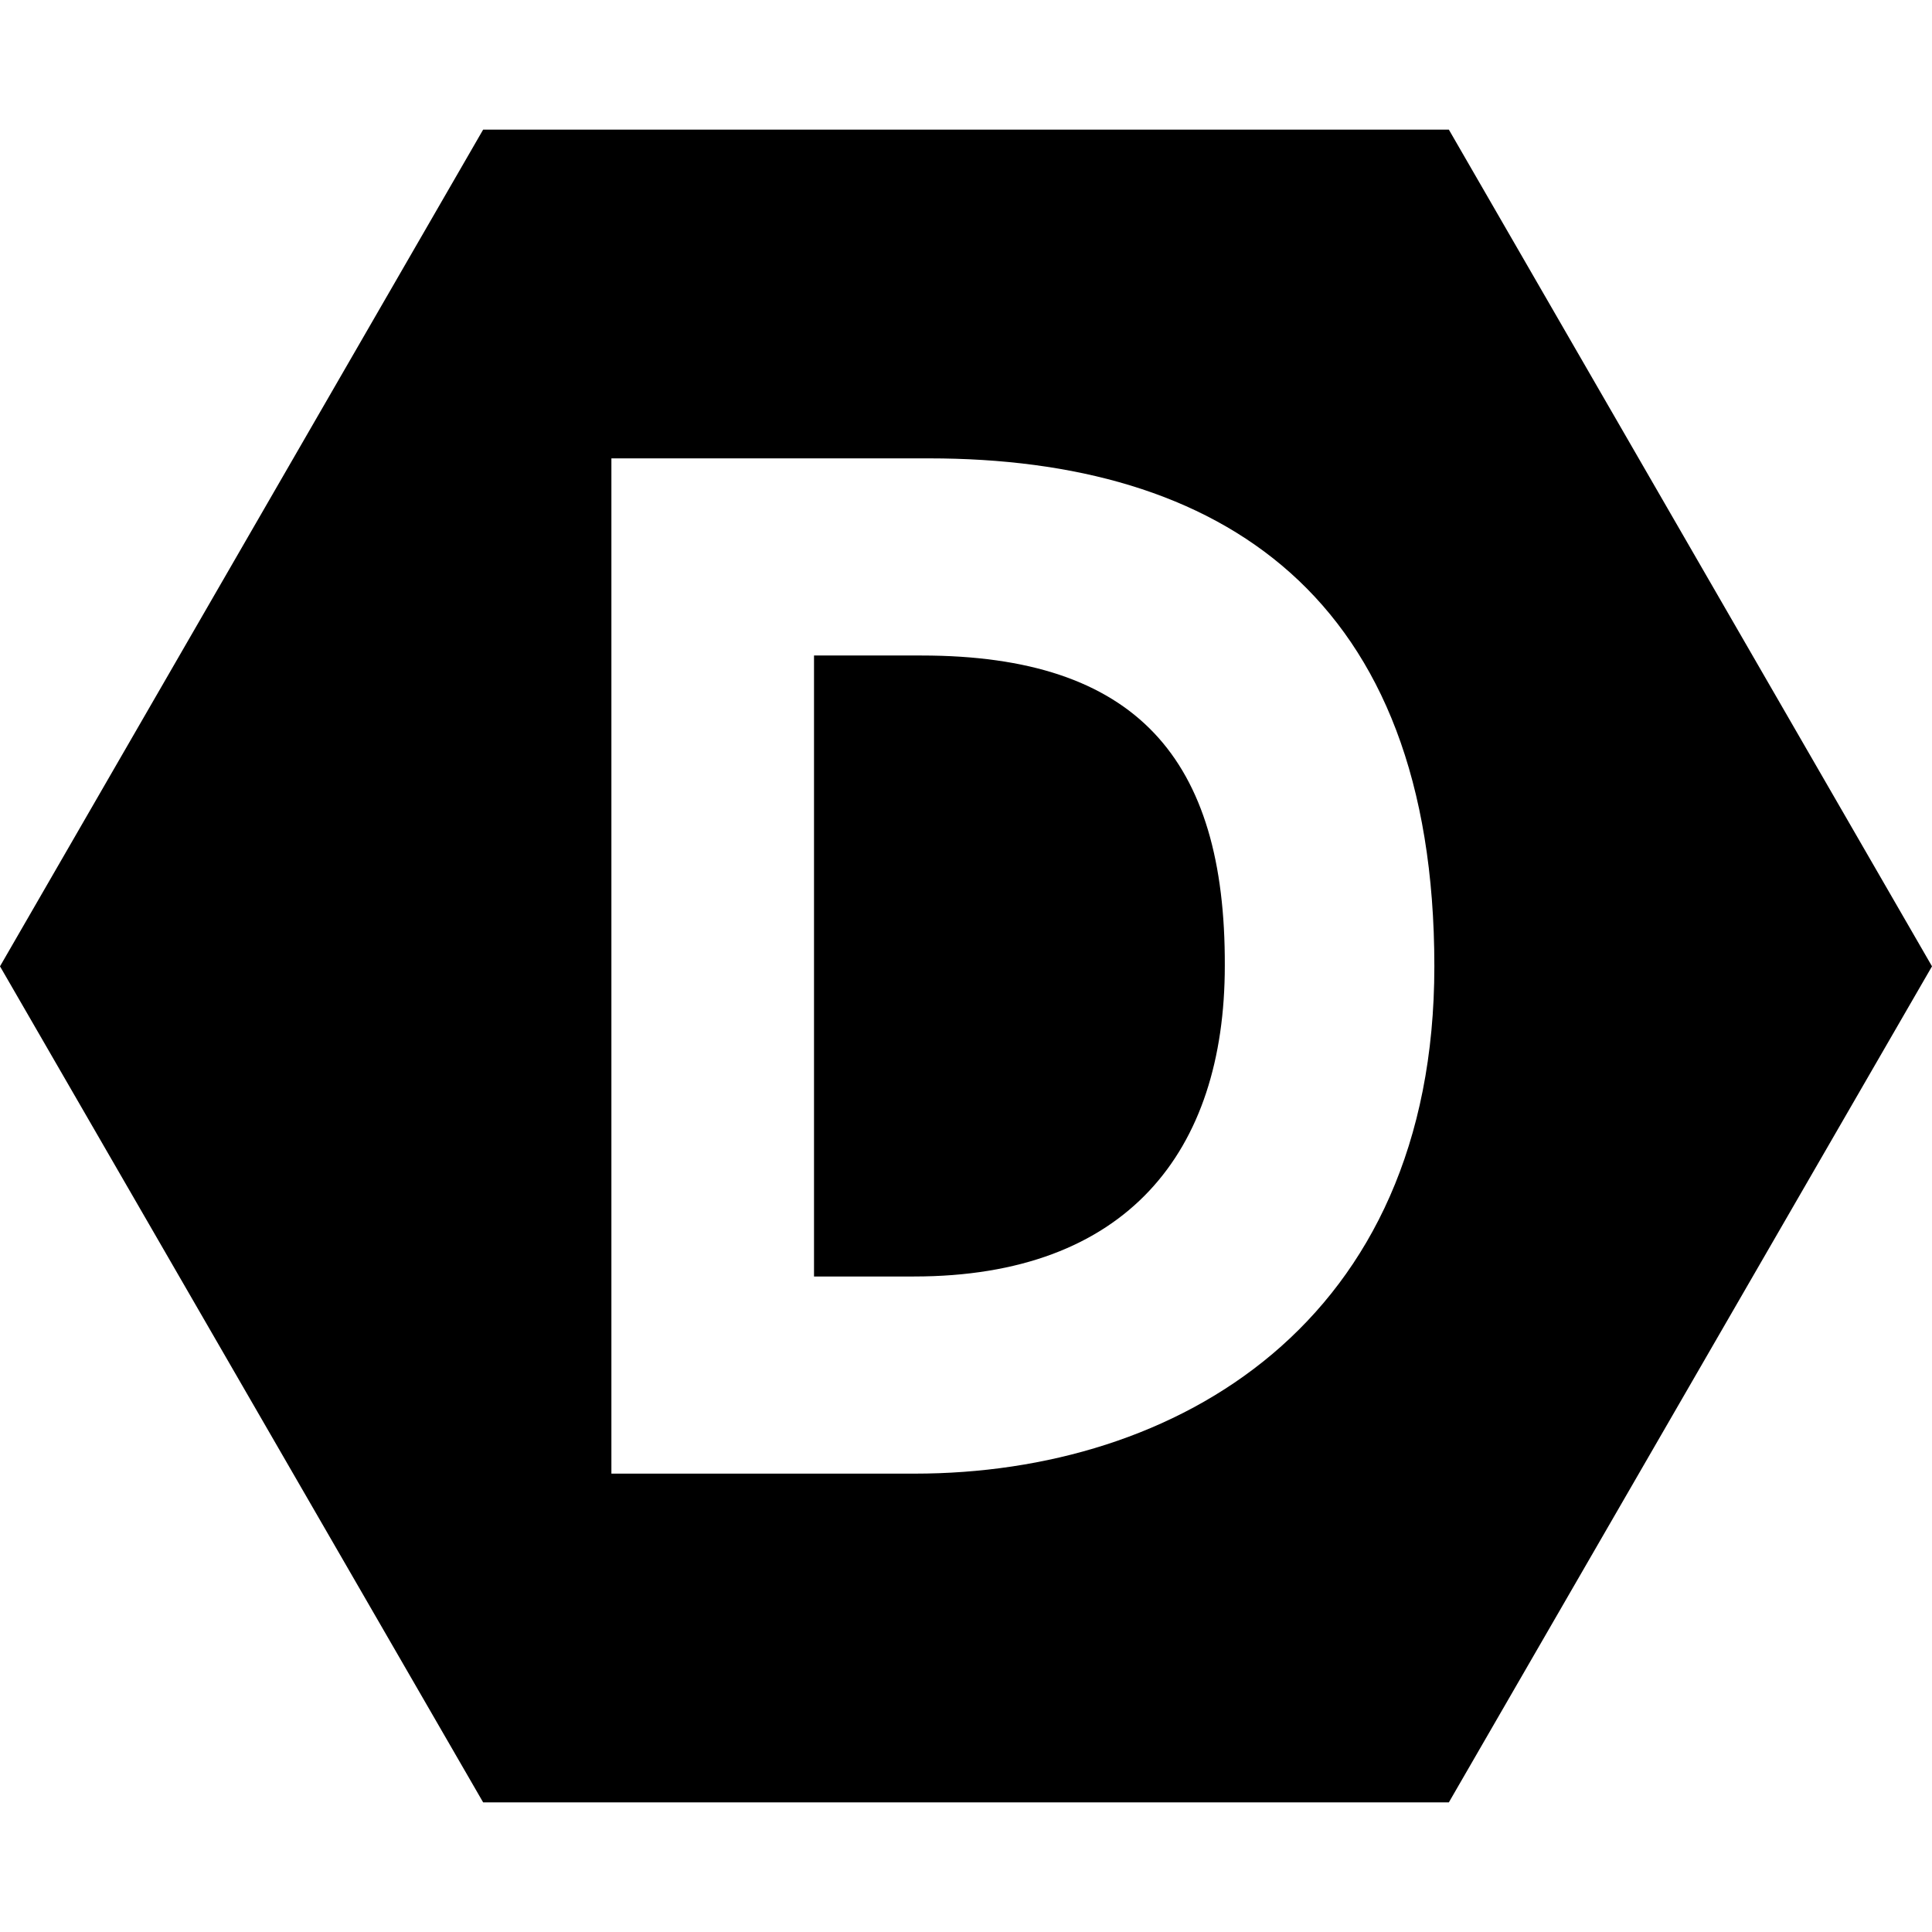
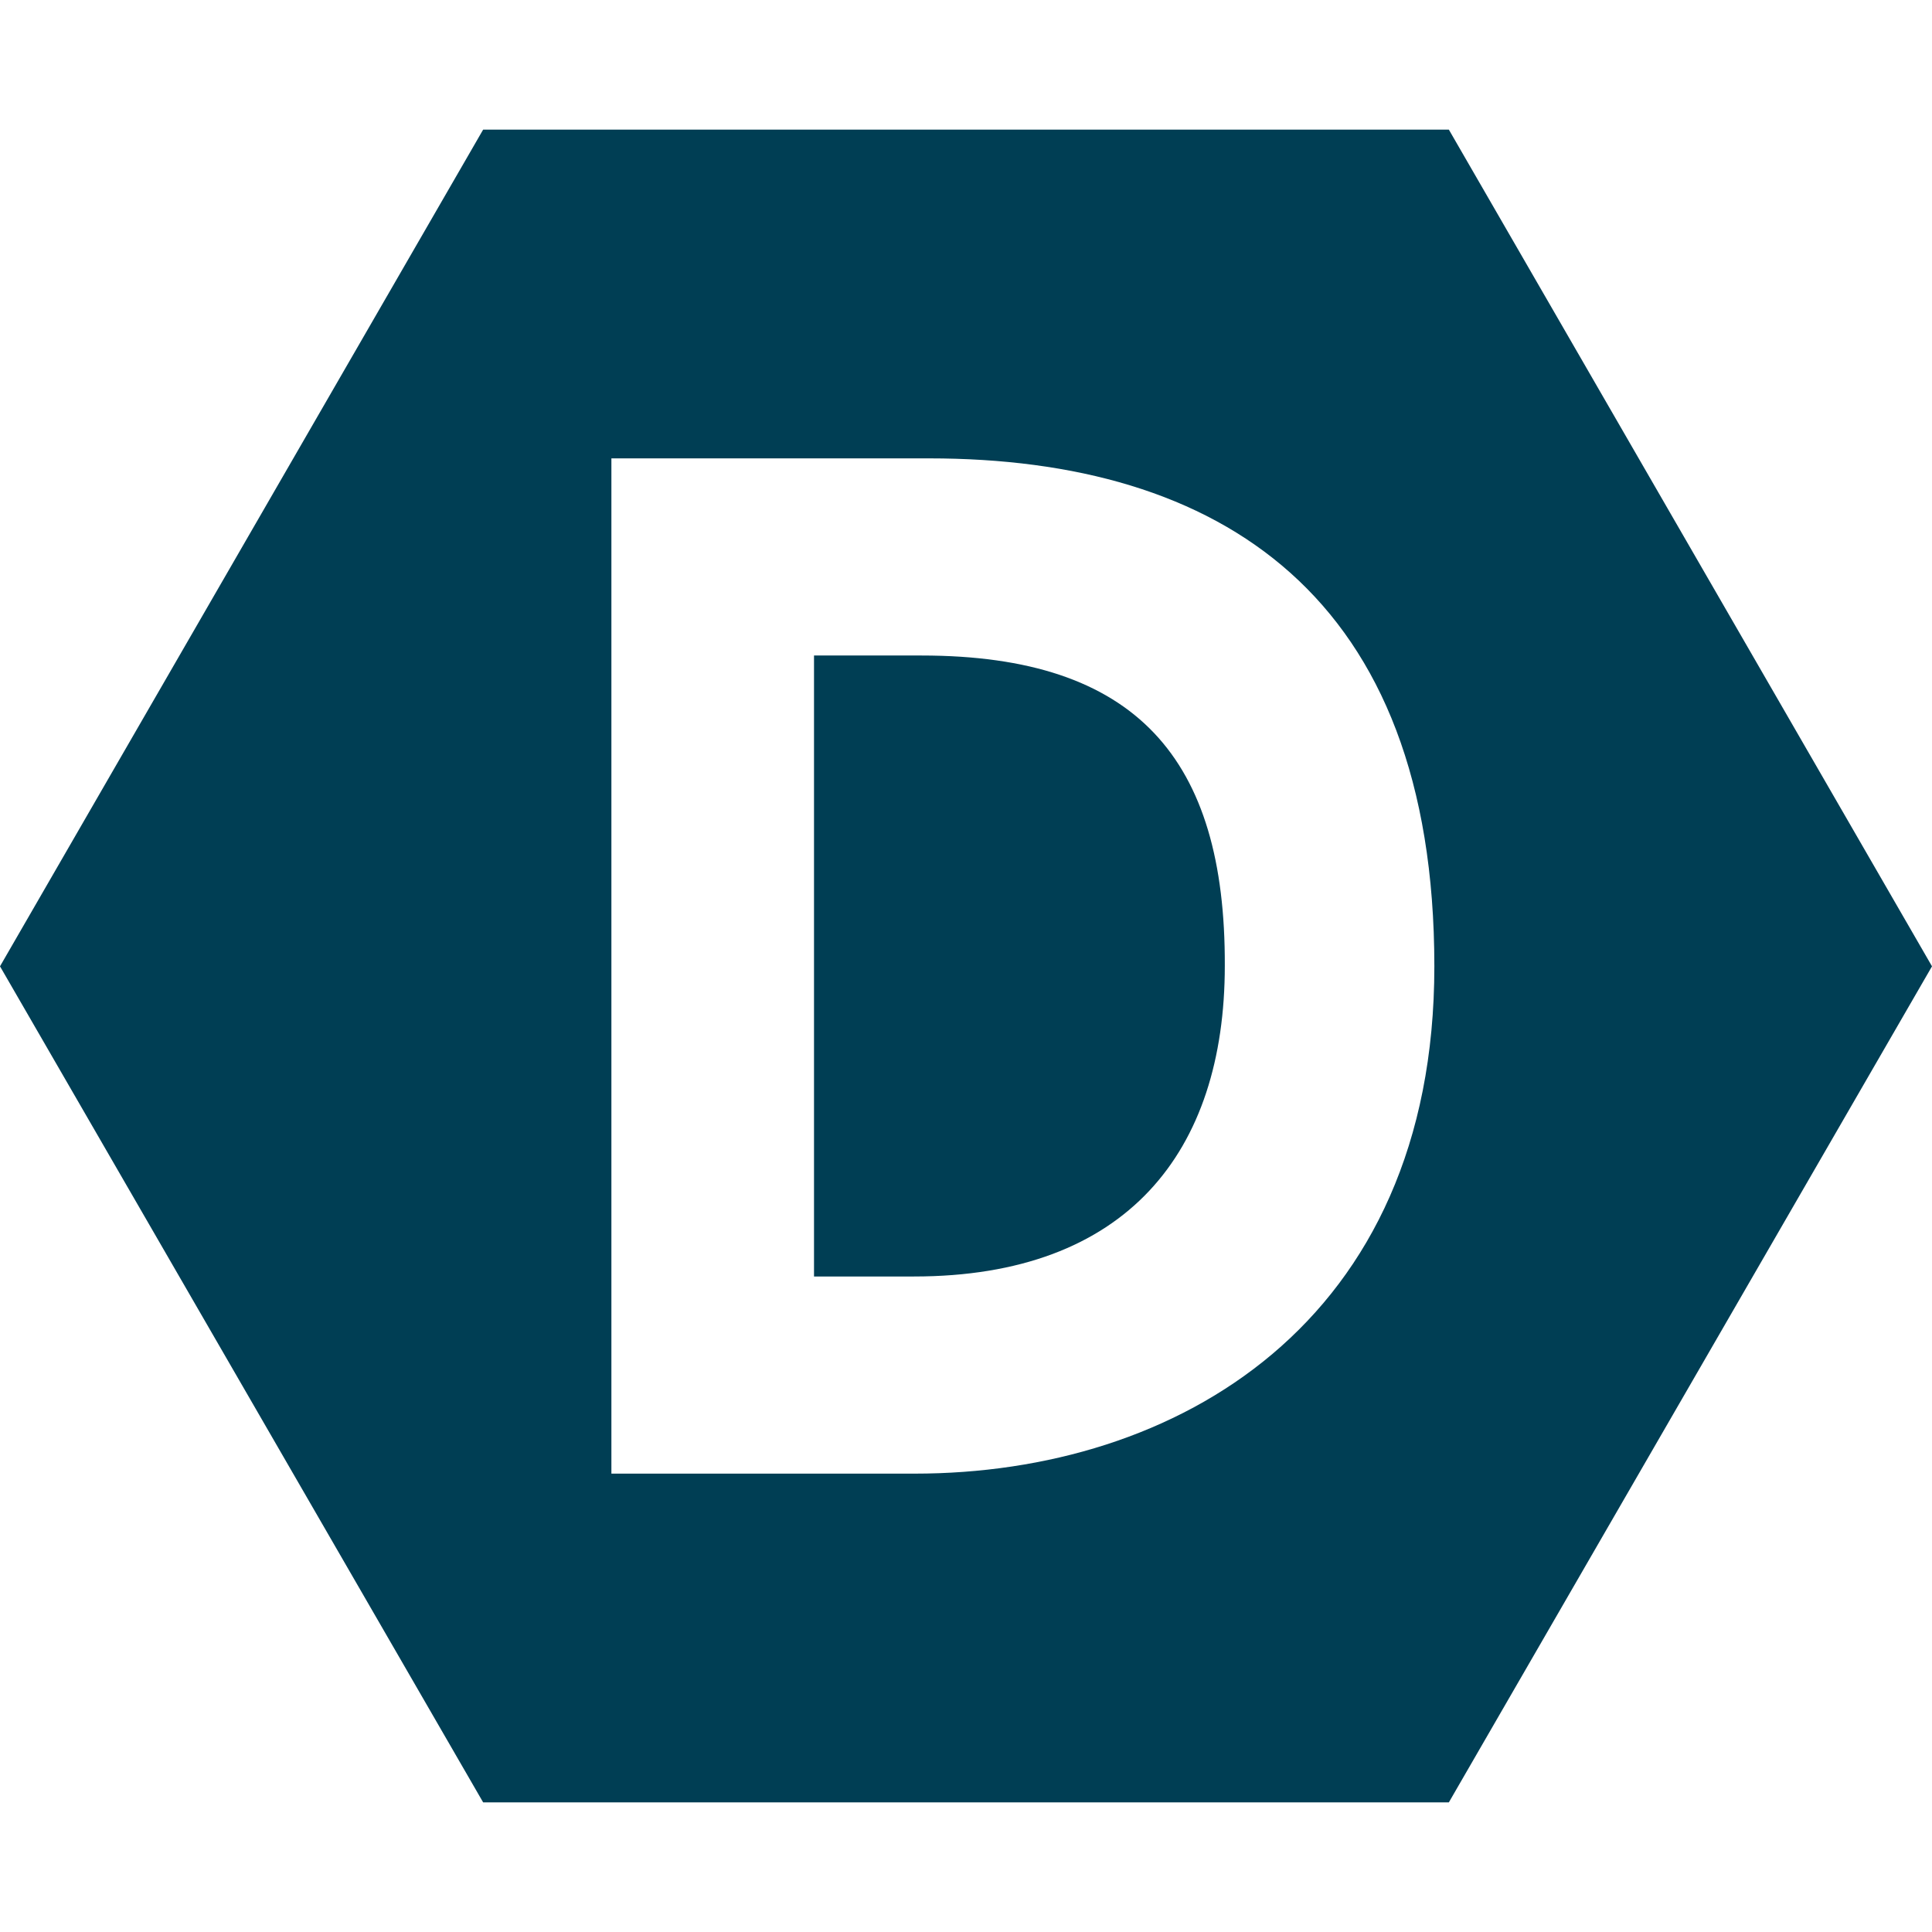
- <svg xmlns="http://www.w3.org/2000/svg" role="img" viewBox="0 0 24 24">
+ <svg xmlns="http://www.w3.org/2000/svg" fill="#003E54" role="img" viewBox="0 0 24 24">
  <path d="M6.002 1.61L0 12.004 6.002 22.39h11.996L24 12.004 17.998 1.61zm1.593 4.084h3.947c3.605 0 6.276 1.695 6.276 6.31 0 4.436-3.21 6.302-6.456 6.302H7.595zm2.517 2.449v7.714h1.241c2.646 0 3.862-1.55 3.862-3.861.009-2.569-1.096-3.853-3.767-3.853Z" />
</svg>
